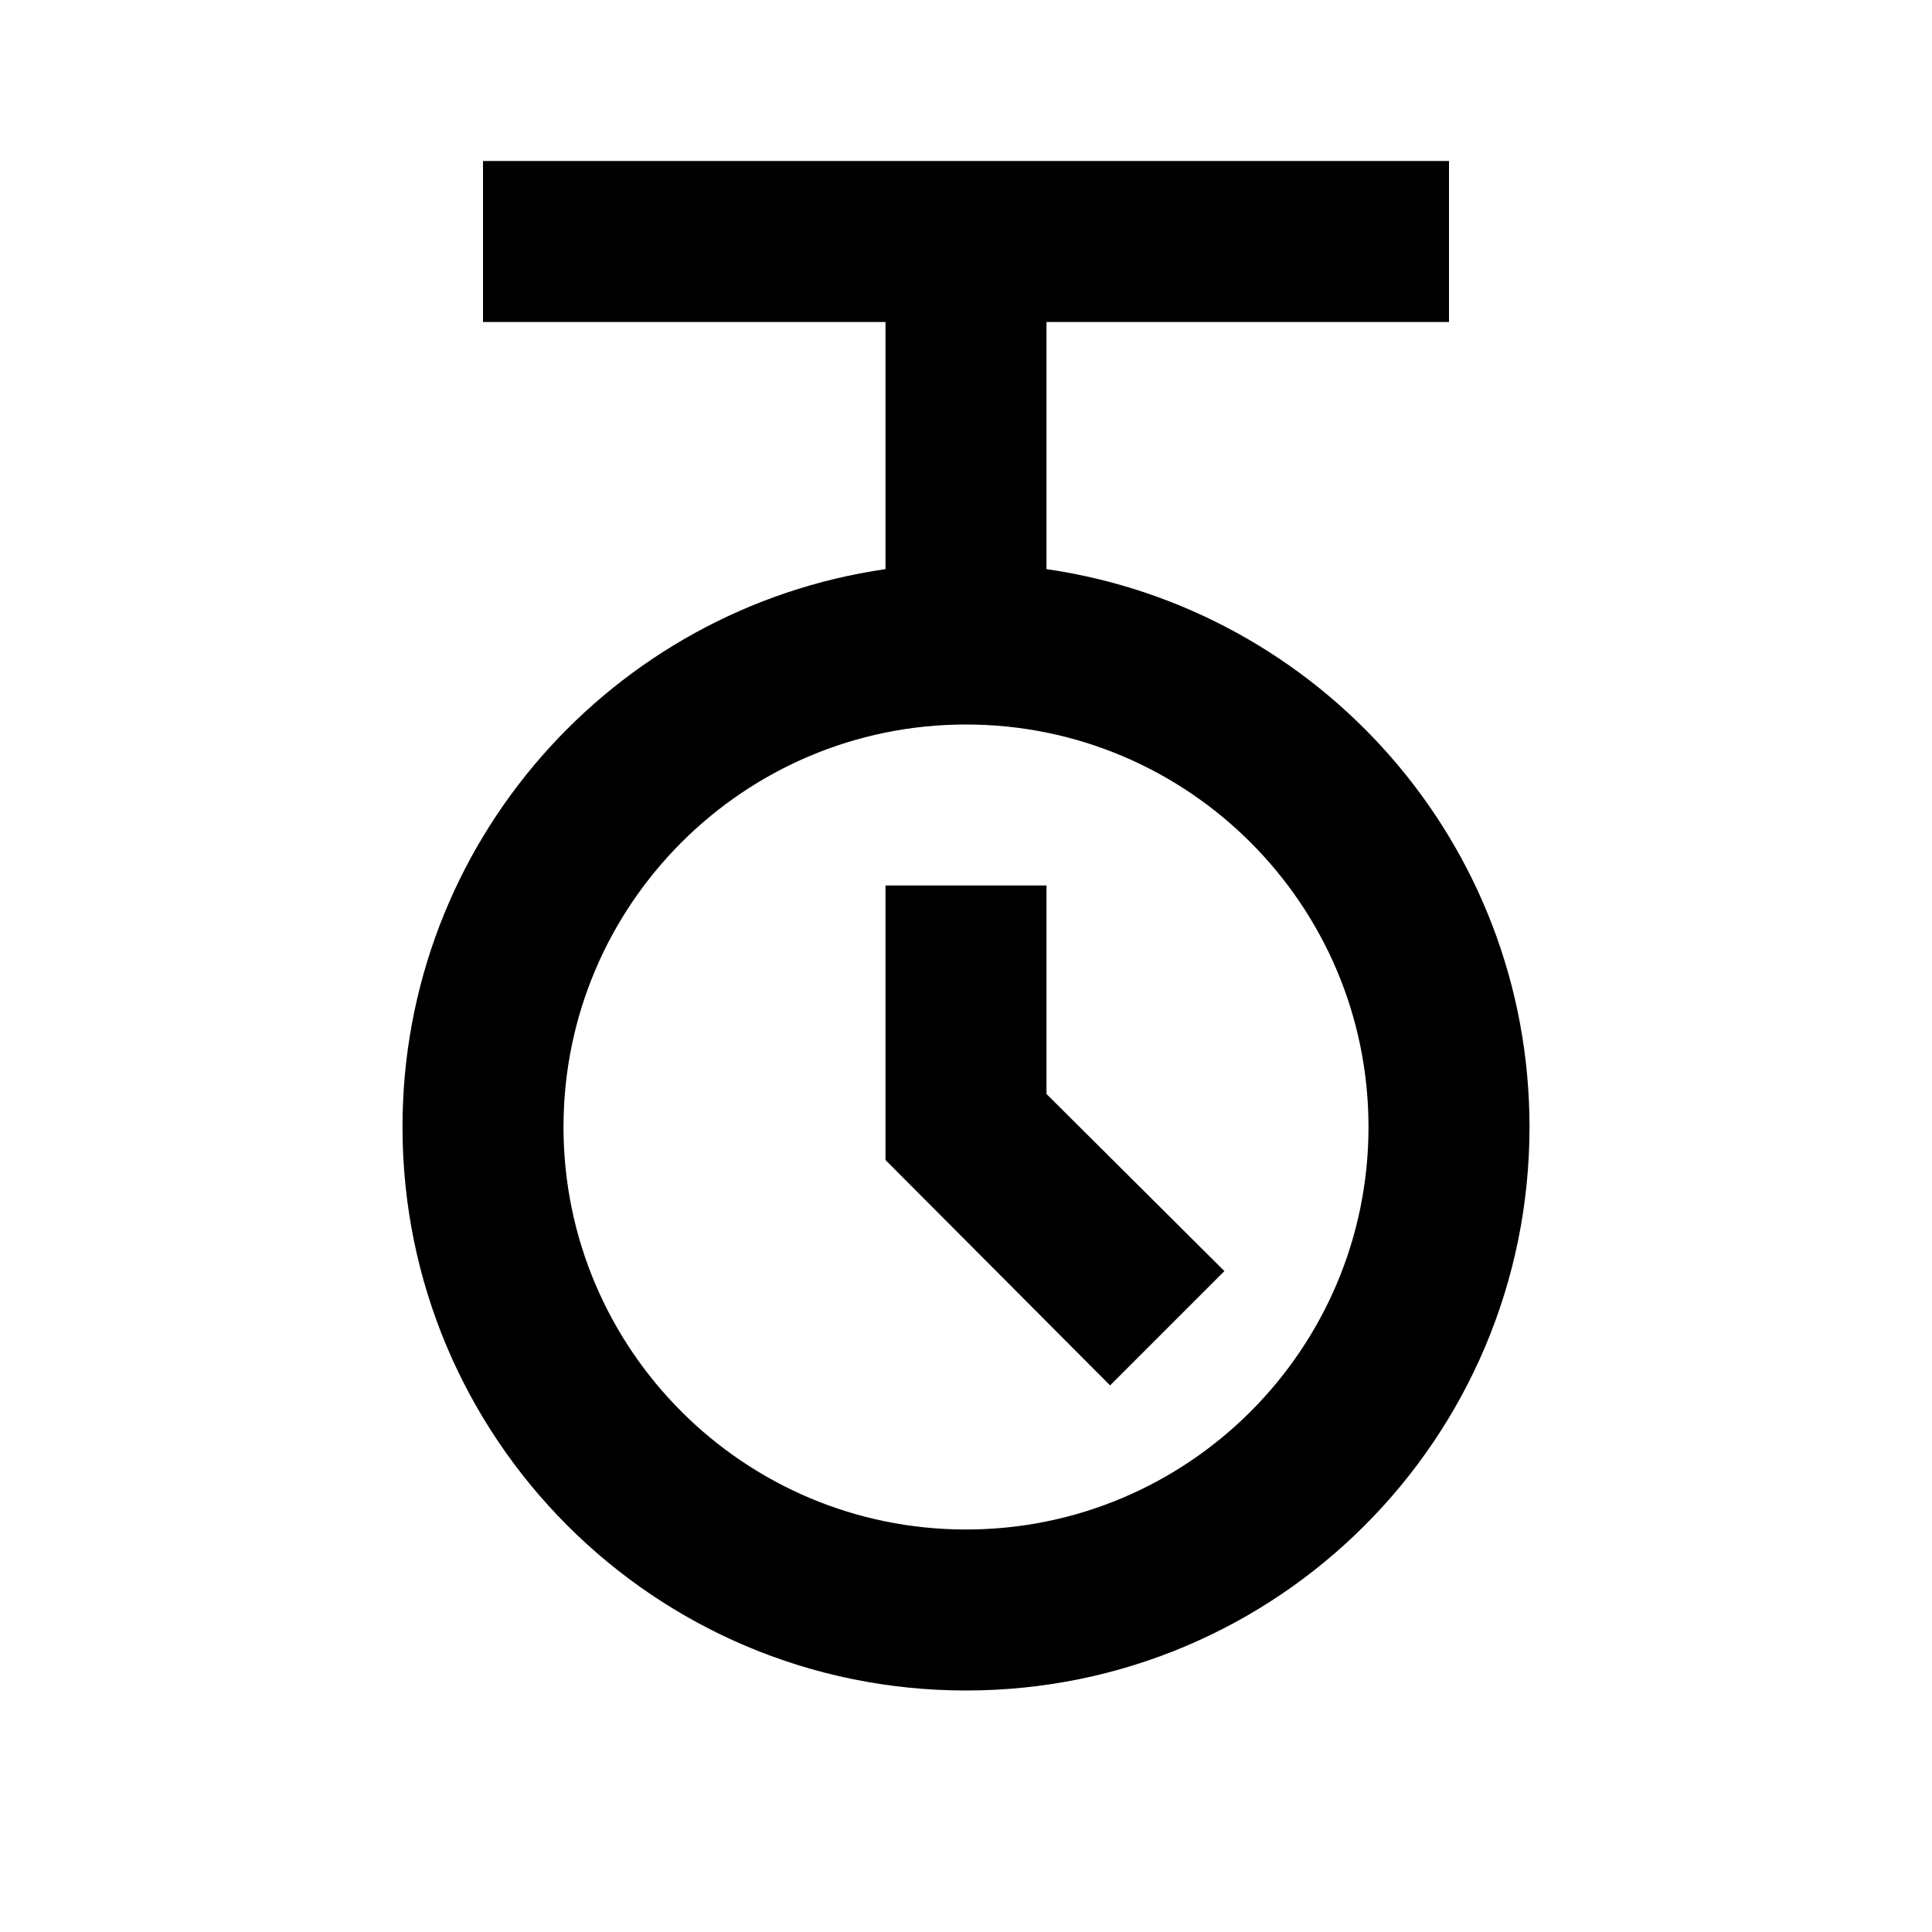
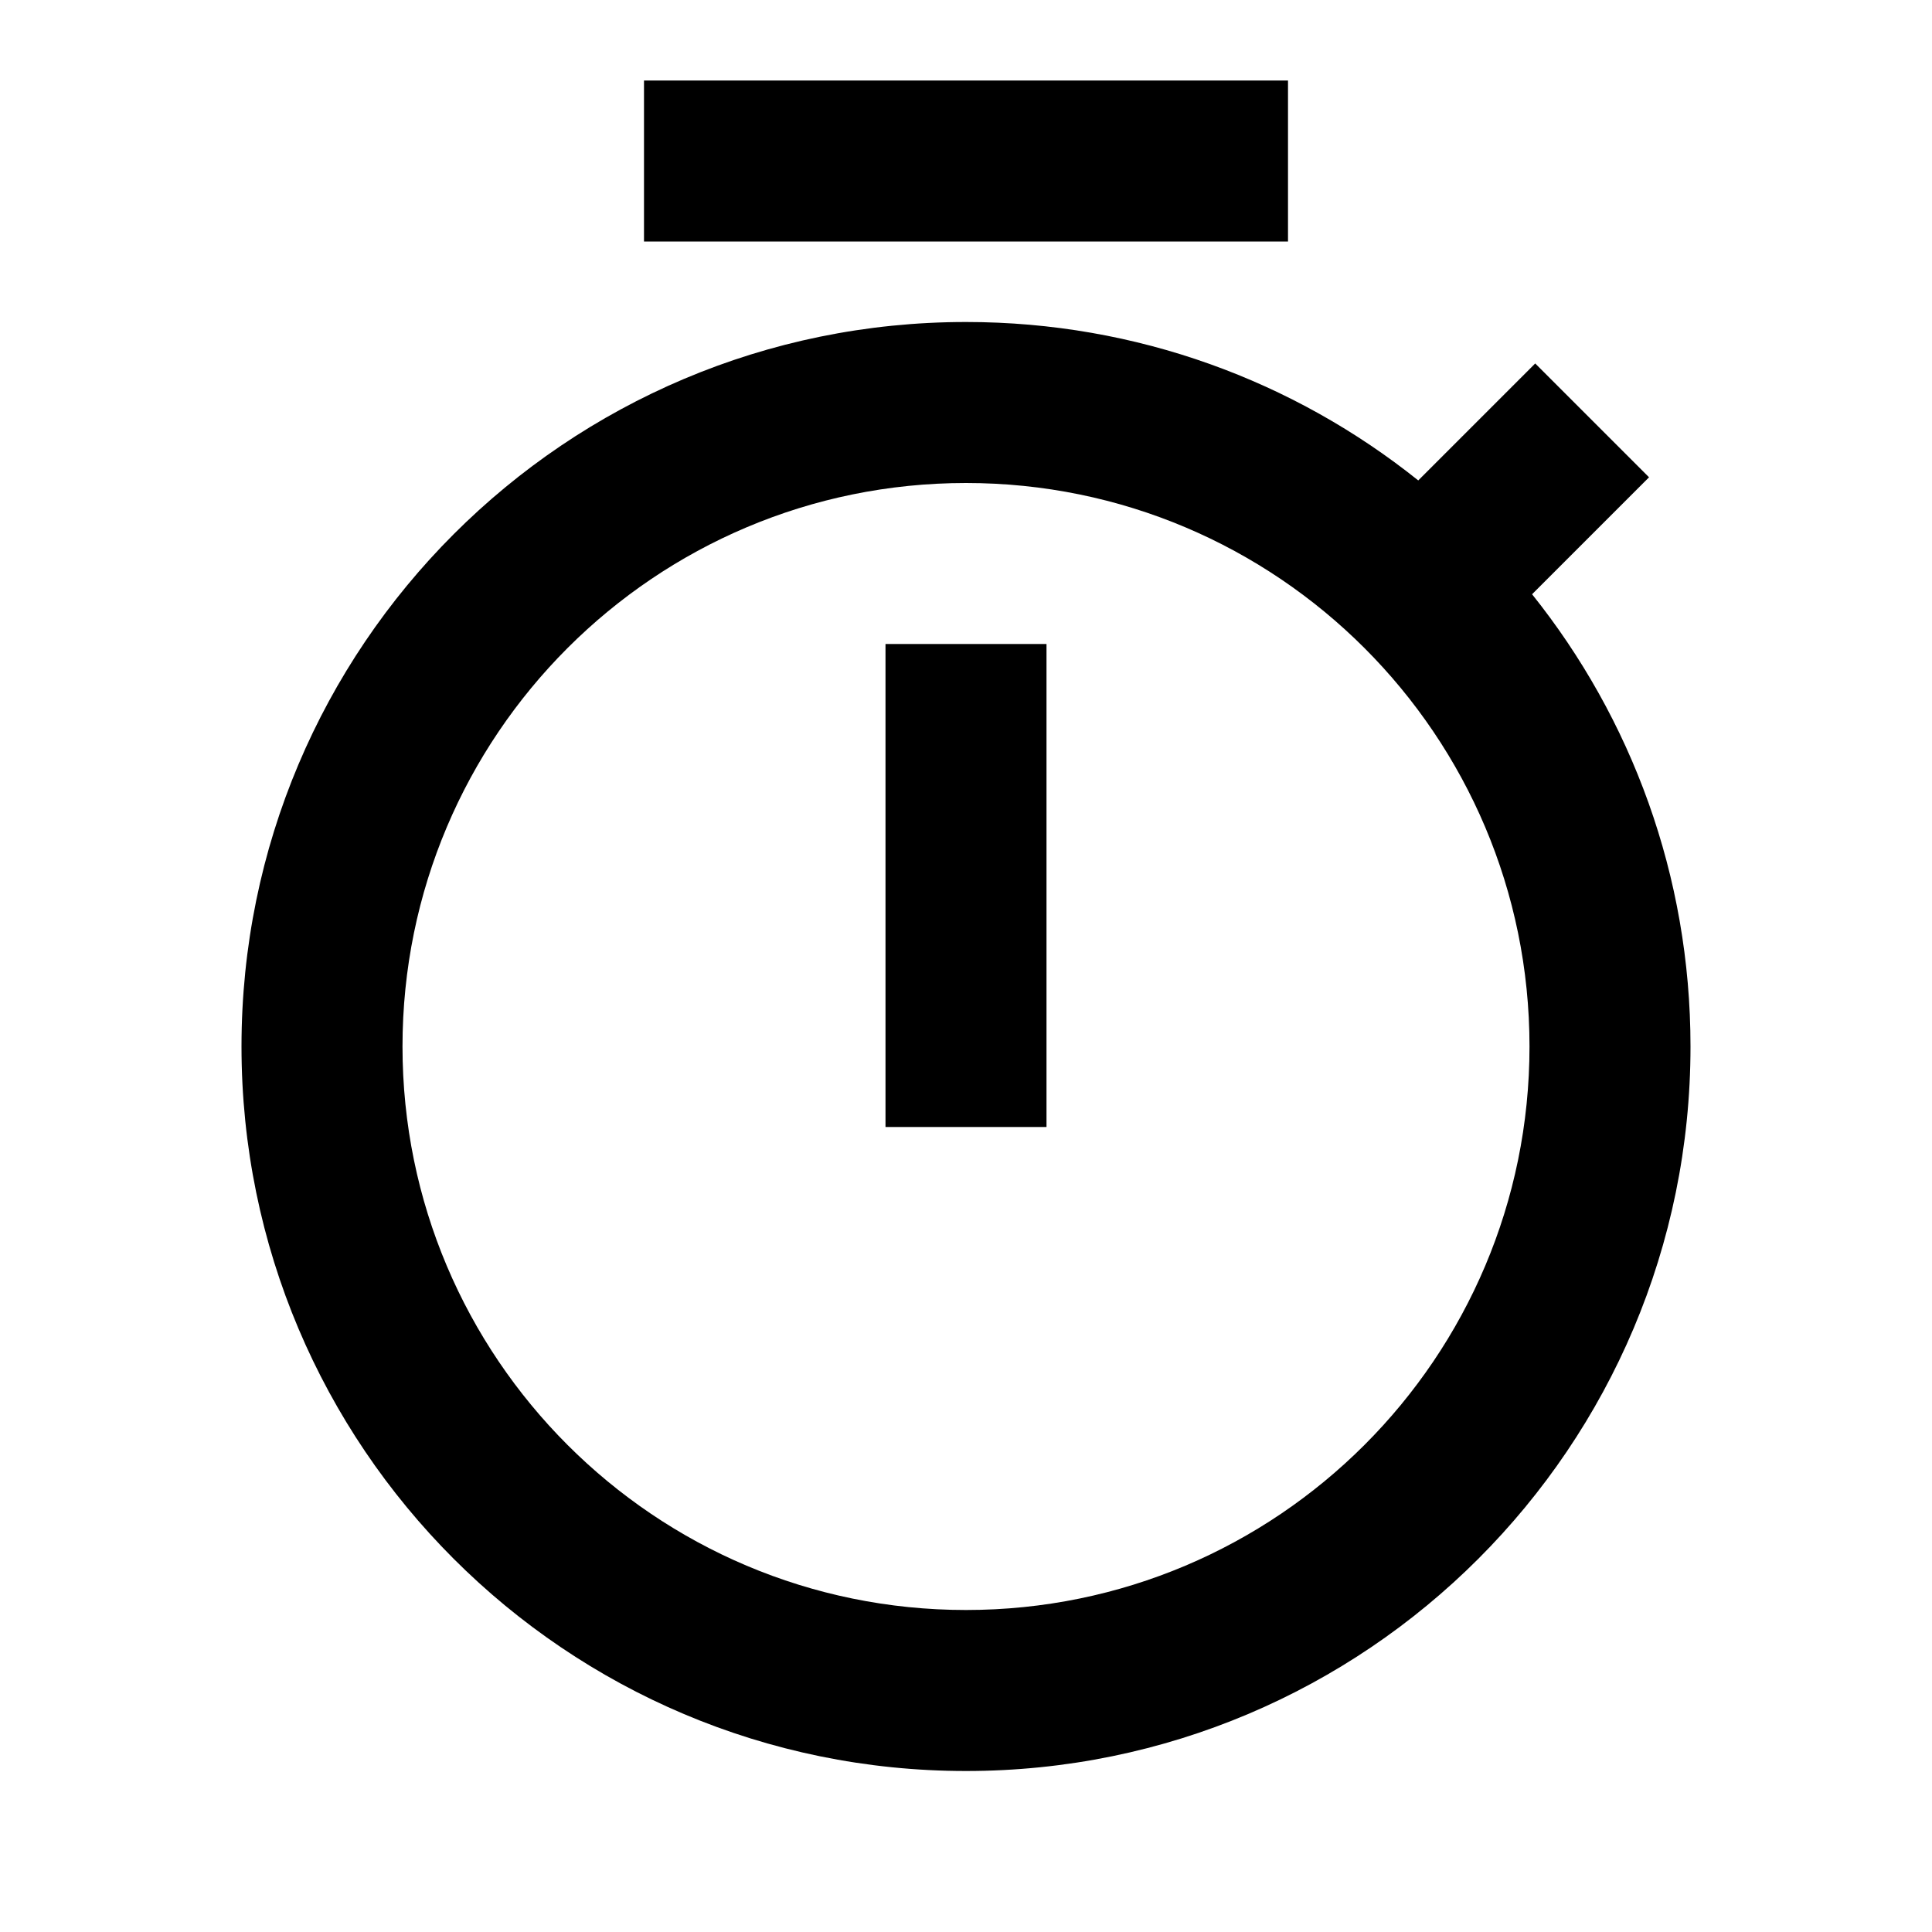
<svg xmlns="http://www.w3.org/2000/svg" viewBox="0 0 24 24" width="24" height="24" fill="currentColor">
-   <path d="M6 2H18V4H13V7.07C16.39 7.56 19 10.47 19 14C19 17.87 15.87 21 12 21C8.13 21 5 17.87 5 14C5 10.47 7.61 7.56 11 7.07V4H6V2ZM12 9C9.24 9 7 11.24 7 14C7 16.76 9.24 19 12 19C14.76 19 17 16.76 17 14C17 11.24 14.76 9 12 9ZM13 11V13.59L15.21 15.79L13.79 17.21L11 14.41V11H13Z" />
+   <path d="M17.618 5.968L19.071 4.515L20.485 5.929L19.032 7.382C20.264 8.922 21 10.875 21 13C21 17.971 16.971 22 12 22C7.029 22 3 17.971 3 13C3 8.029 7.029 4 12 4C14.125 4 16.078 4.736 17.618 5.968ZM12 20C15.866 20 19 16.866 19 13C19 9.134 15.866 6 12 6C8.134 6 5 9.134 5 13C5 16.866 8.134 20 12 20ZM11 8H13V14H11V8ZM8 1H16V3H8V1Z" />
</svg>
